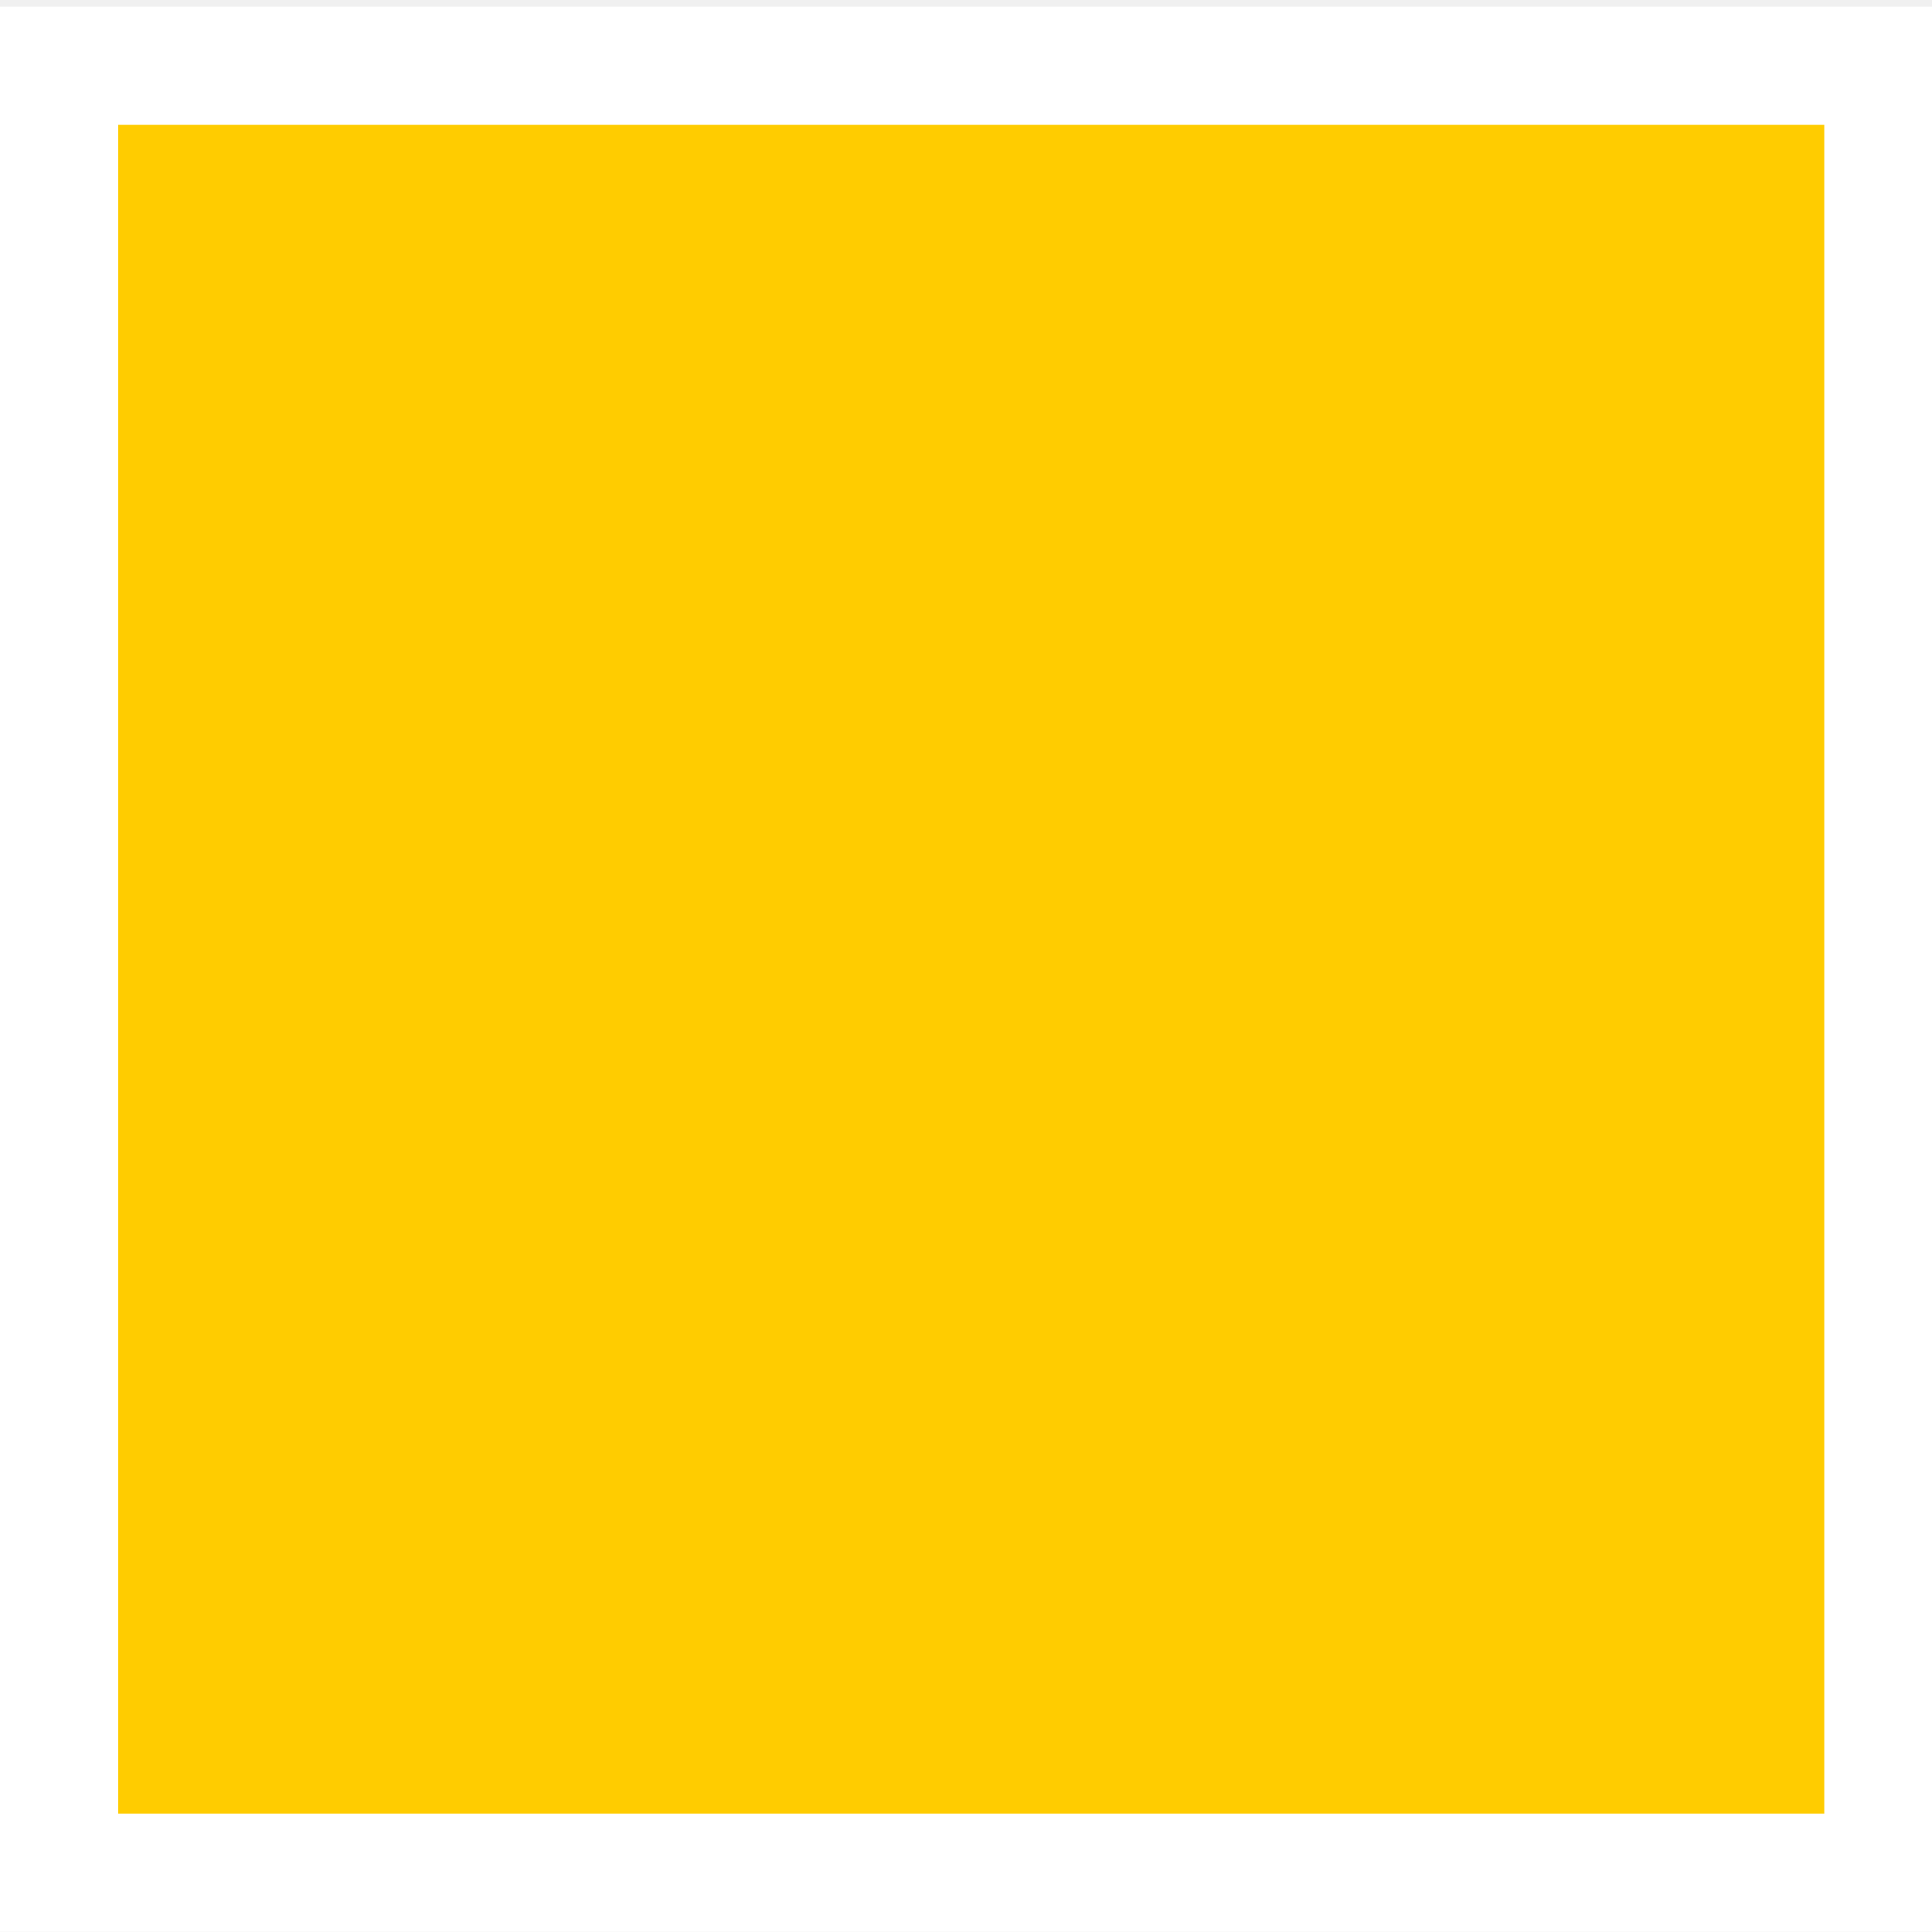
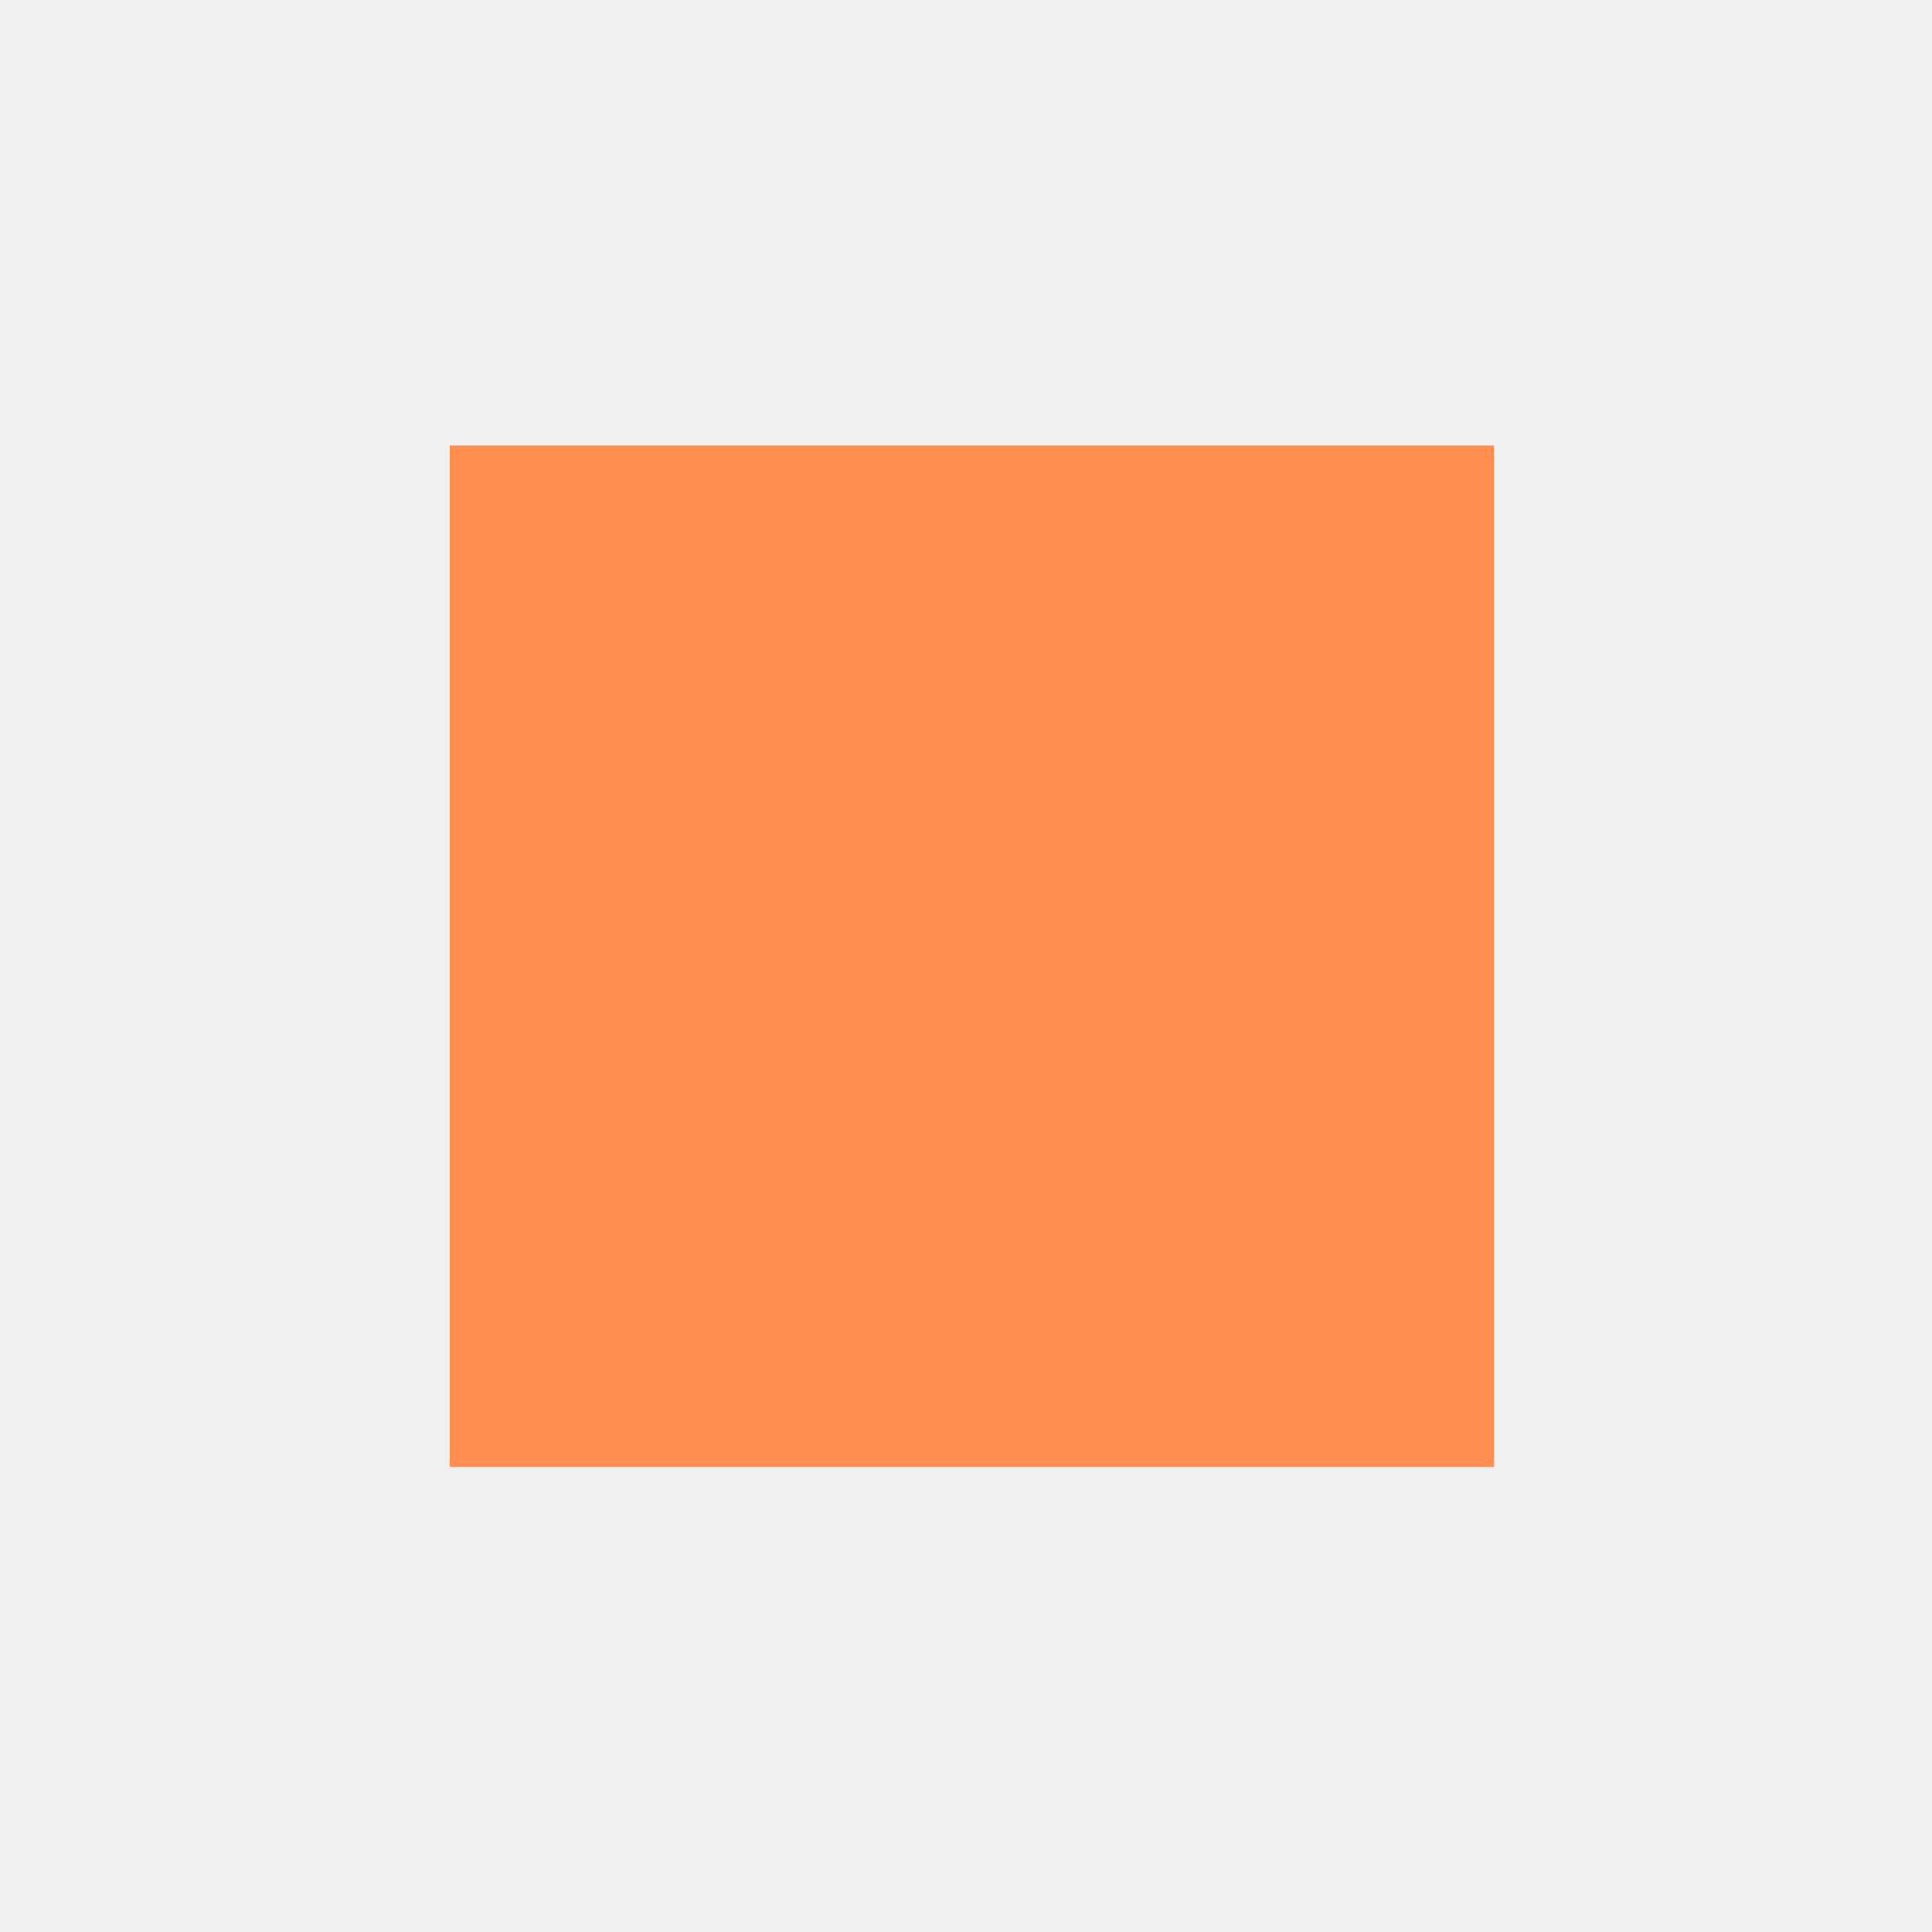
<svg xmlns="http://www.w3.org/2000/svg" width="16" height="16" viewBox="0 0 4.233 4.233" version="1.1" id="svg8">
  <defs id="defs2" />
  <g id="layer1" transform="translate(-45.65952,-43.75595)">
-     <rect style="fill:#ffcc00;fill-opacity:1;stroke:#ffffff;stroke-width:0.259;stroke-miterlimit:4;stroke-dasharray:none;stroke-opacity:1" id="rect1366" width="3.997" height="3.959" x="45.789" y="43.9" />
+     <rect style="fill:none;fill-opacity:1;stroke:none;stroke-width:0.259;stroke-miterlimit:4;stroke-dasharray:none;stroke-opacity:1" id="rect1366" width="3.997" height="3.959" x="45.789" y="43.9" />
+     <rect style="opacity:1;fill:#ff8e50;fill-opacity:1;stroke:none;stroke-width:0.026;stroke-miterlimit:4;stroke-dasharray:none;stroke-opacity:1" id="rect875" width="2.288" height="2.238" x="46.645" y="44.732" />
  </g>
</svg>
